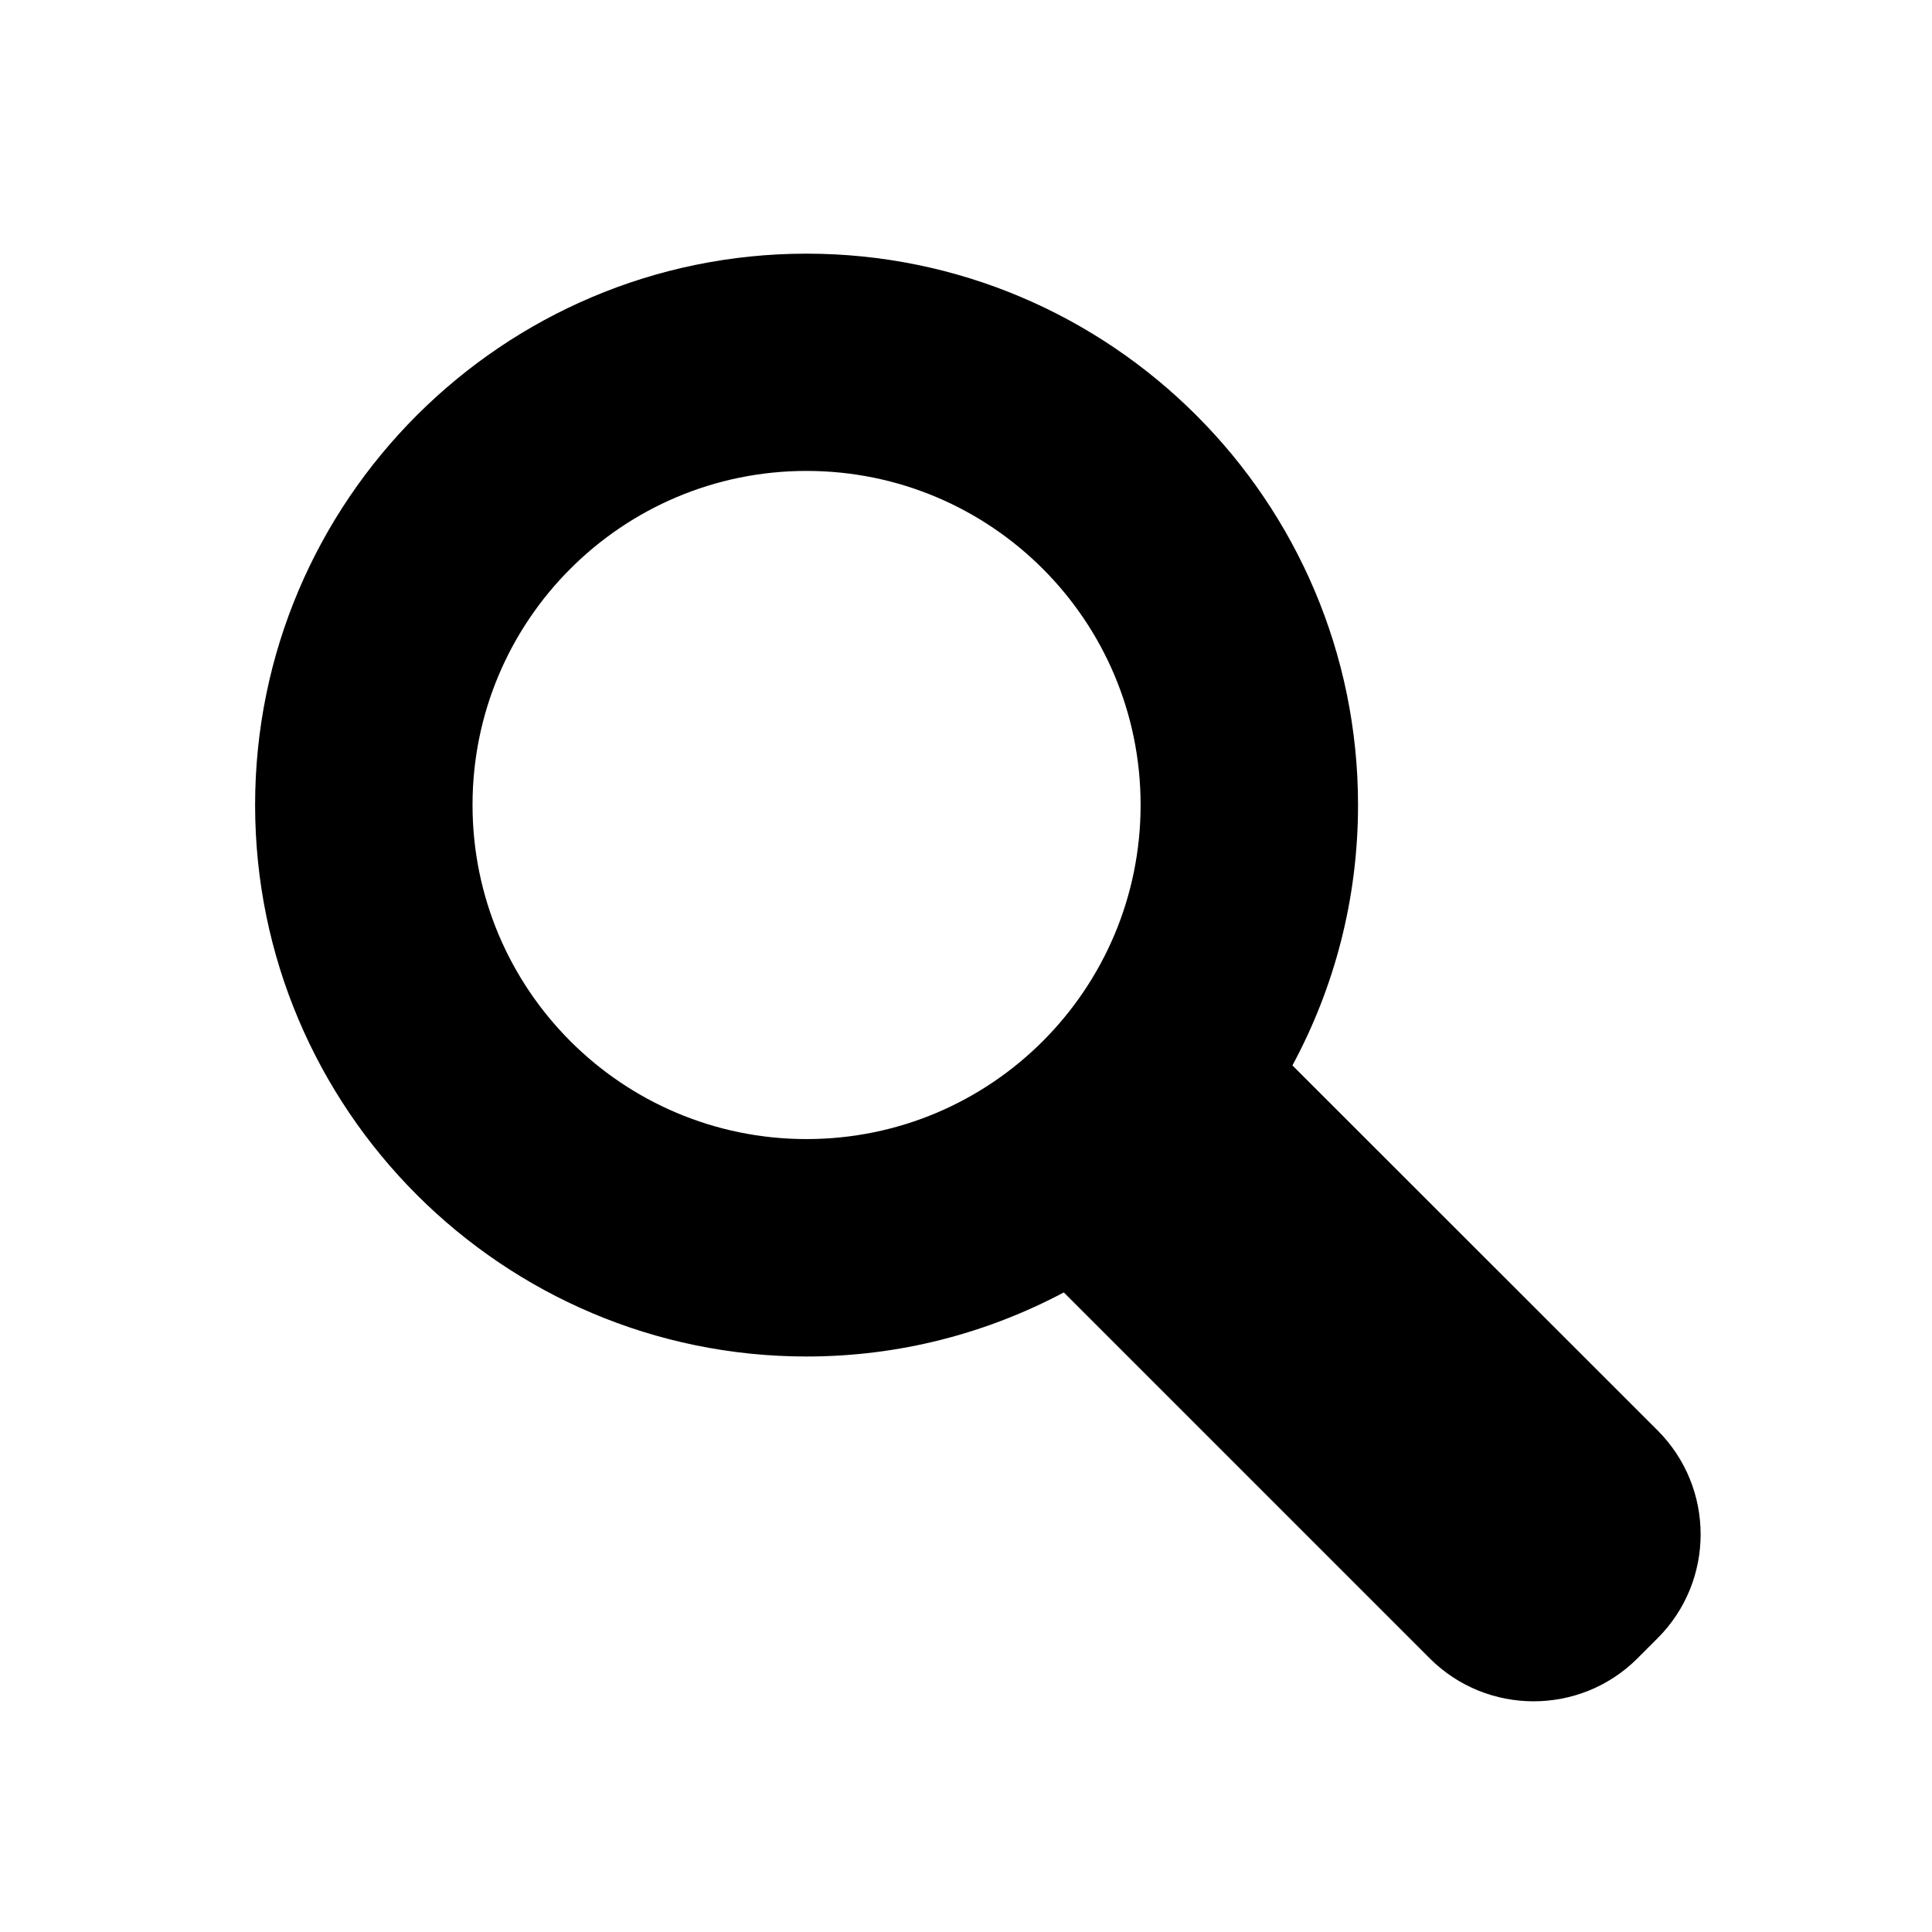
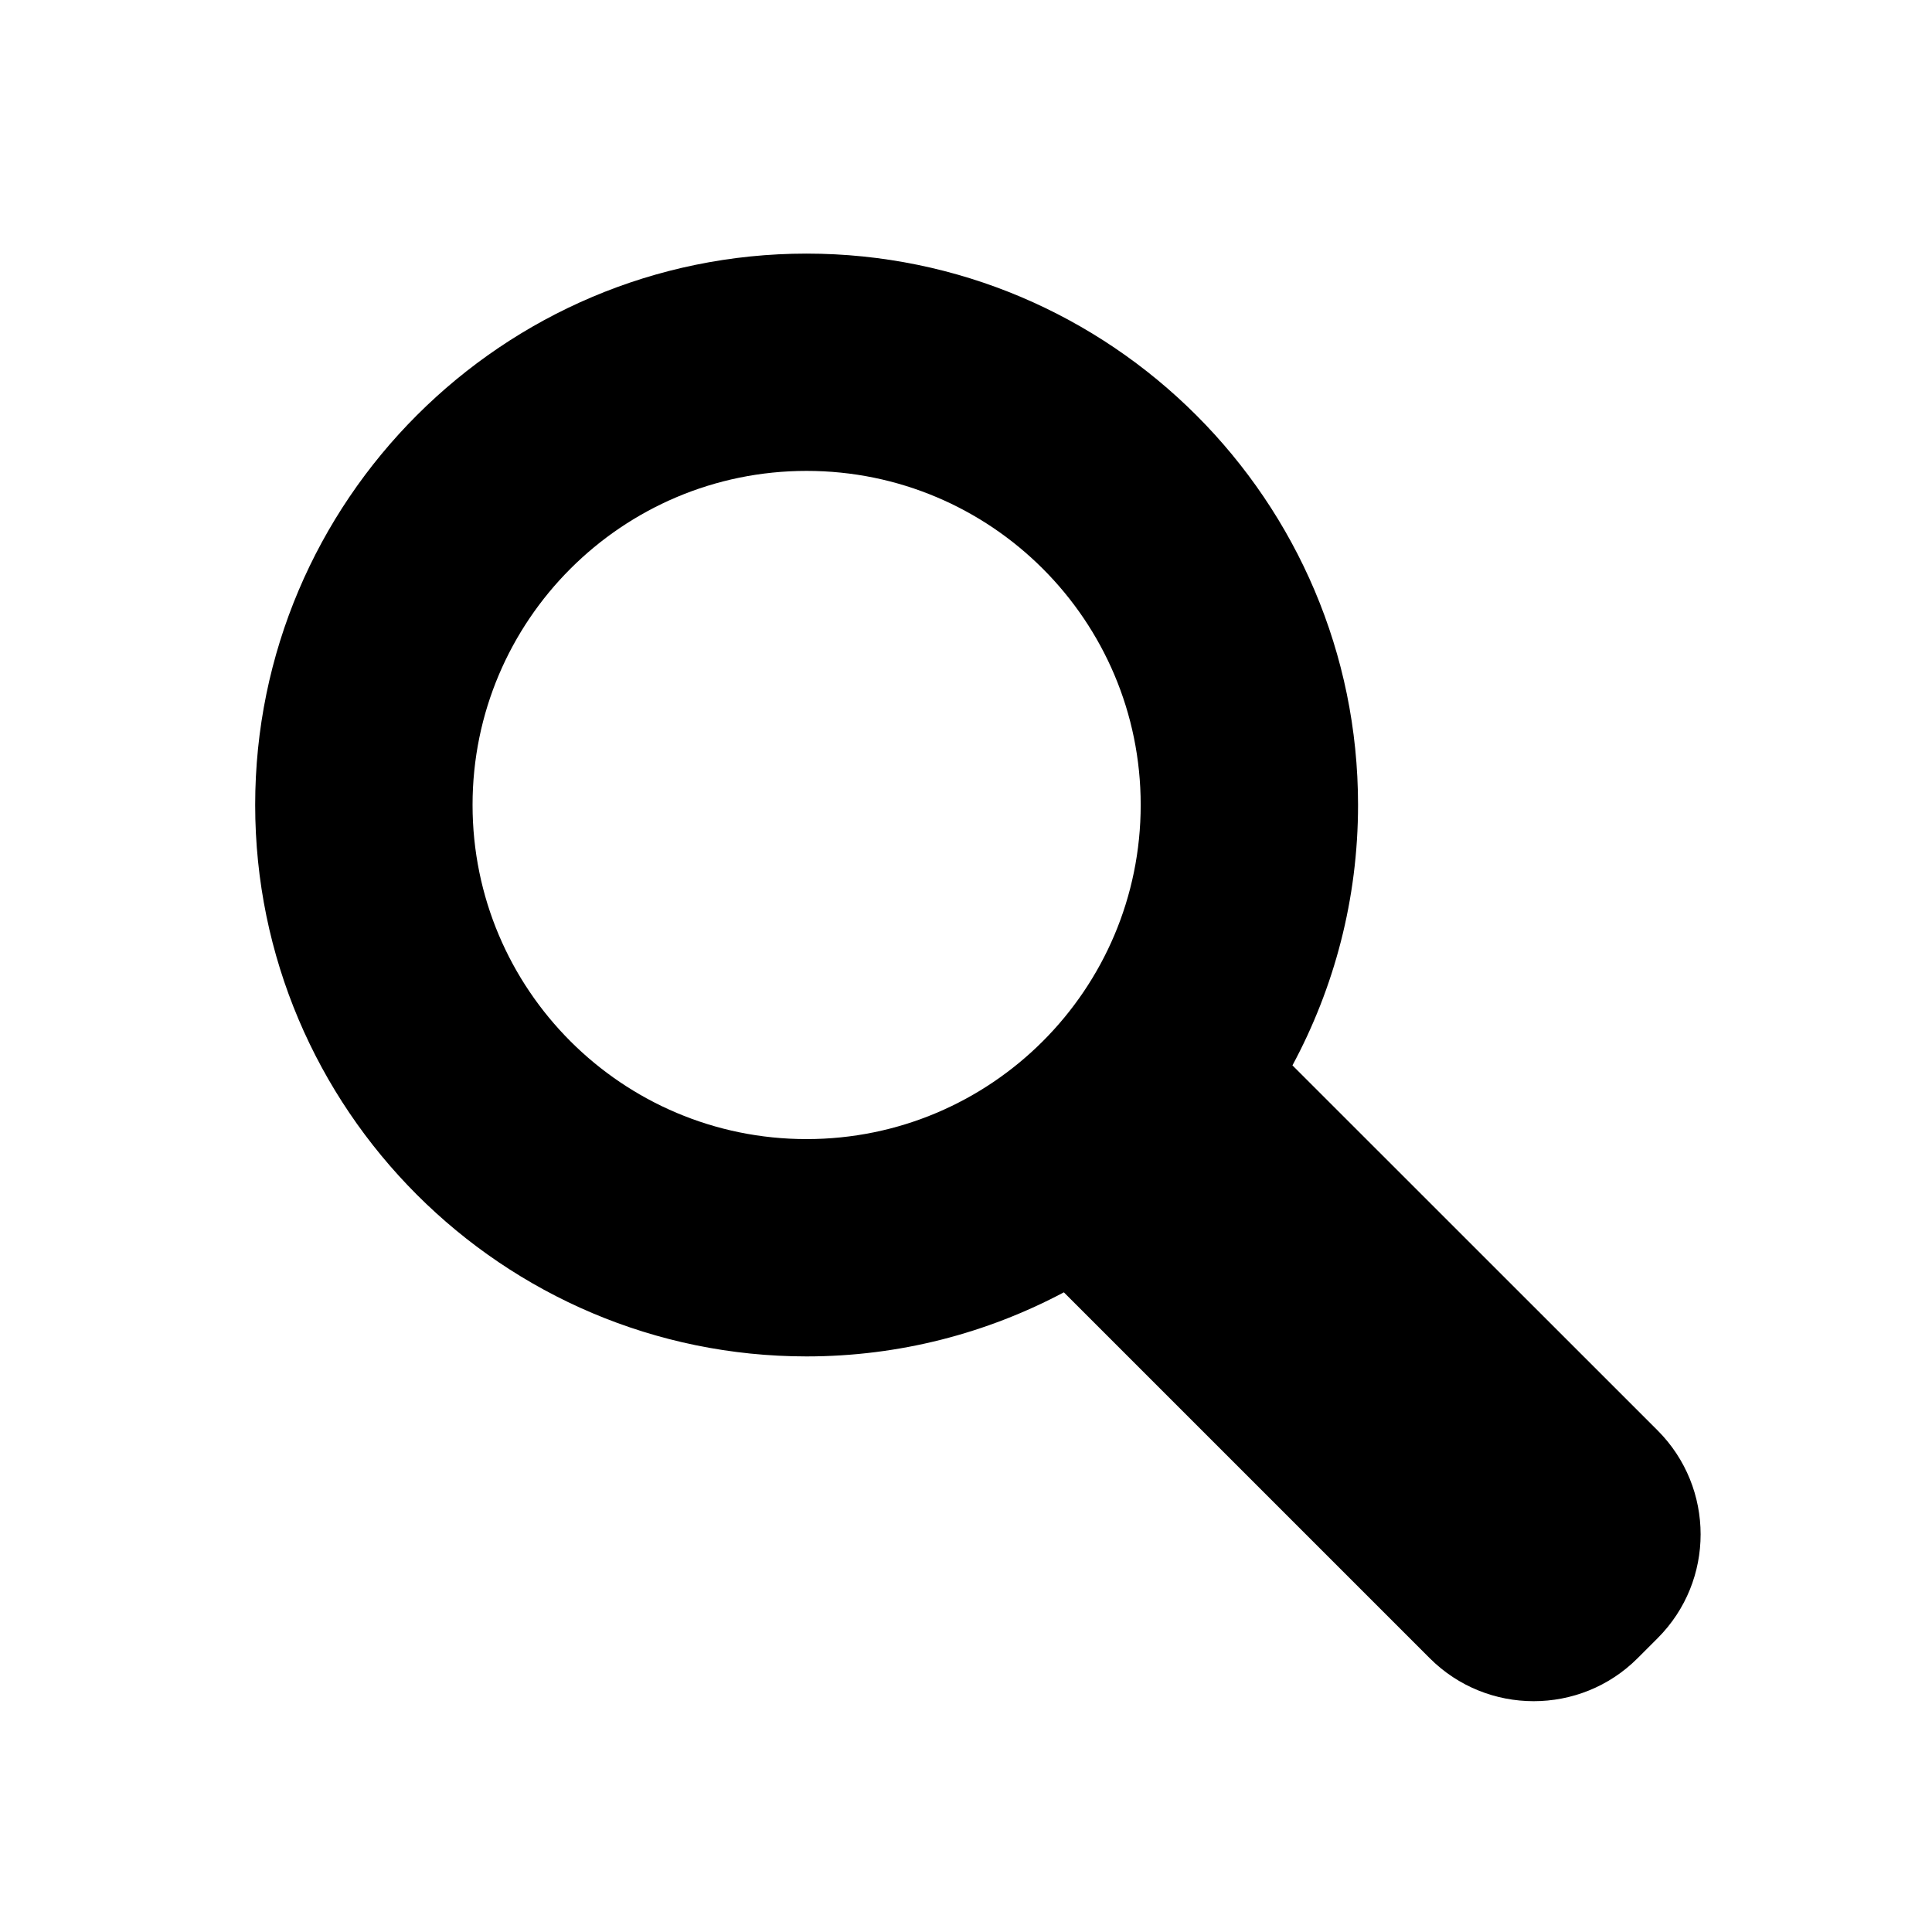
- <svg xmlns="http://www.w3.org/2000/svg" version="1.1" id="Layer_1" x="0px" y="0px" width="24px" height="24px" viewBox="0 0 24 24" enable-background="new 0 0 24 24" xml:space="preserve">
-   <g id="Production">
-     <path d="M20.592,17.77l-4.537-4.535c0.52-0.964,0.815-2.066,0.815-3.235c0-3.777-3.073-6.849-6.851-6.849   c-3.777,0-6.85,3.072-6.85,6.849c0,3.778,3.073,6.851,6.85,6.851c1.154,0,2.241-0.289,3.196-0.796l4.546,4.546   c0.711,0.711,1.869,0.711,2.58,0l0.25-0.25C21.305,19.637,21.303,18.482,20.592,17.77z M5.87,9.999   c0-2.291,1.858-4.149,4.149-4.149c2.292,0,4.15,1.858,4.15,4.149c0,2.293-1.858,4.151-4.15,4.151   C7.729,14.15,5.87,12.292,5.87,9.999z" />
+ <svg xmlns="http://www.w3.org/2000/svg" version="1.1" x="0px" y="0px" width="64px" height="64px" viewBox="0 0 64 64" enable-background="new 0 0 64 64" xml:space="preserve">
+   <g id="Search">
+     <path d="M54.912,47.386L42.814,35.292c1.384-2.573,2.173-5.508,2.173-8.628c0-10.07-8.195-18.263-18.268-18.263    c-10.072,0-18.266,8.192-18.266,18.263c0,10.073,8.194,18.269,18.266,18.269c3.078,0,5.977-0.771,8.523-2.123    l12.123,12.123c1.895,1.895,4.984,1.895,6.88,0l0.667-0.667C56.812,52.364,56.807,49.286,54.912,47.386z     M15.654,26.664c0-6.109,4.956-11.065,11.065-11.065c6.112,0,11.068,4.956,11.068,11.065    c0,6.114-4.956,11.07-11.068,11.07C20.609,37.734,15.654,32.778,15.654,26.664z" />
  </g>
</svg>
